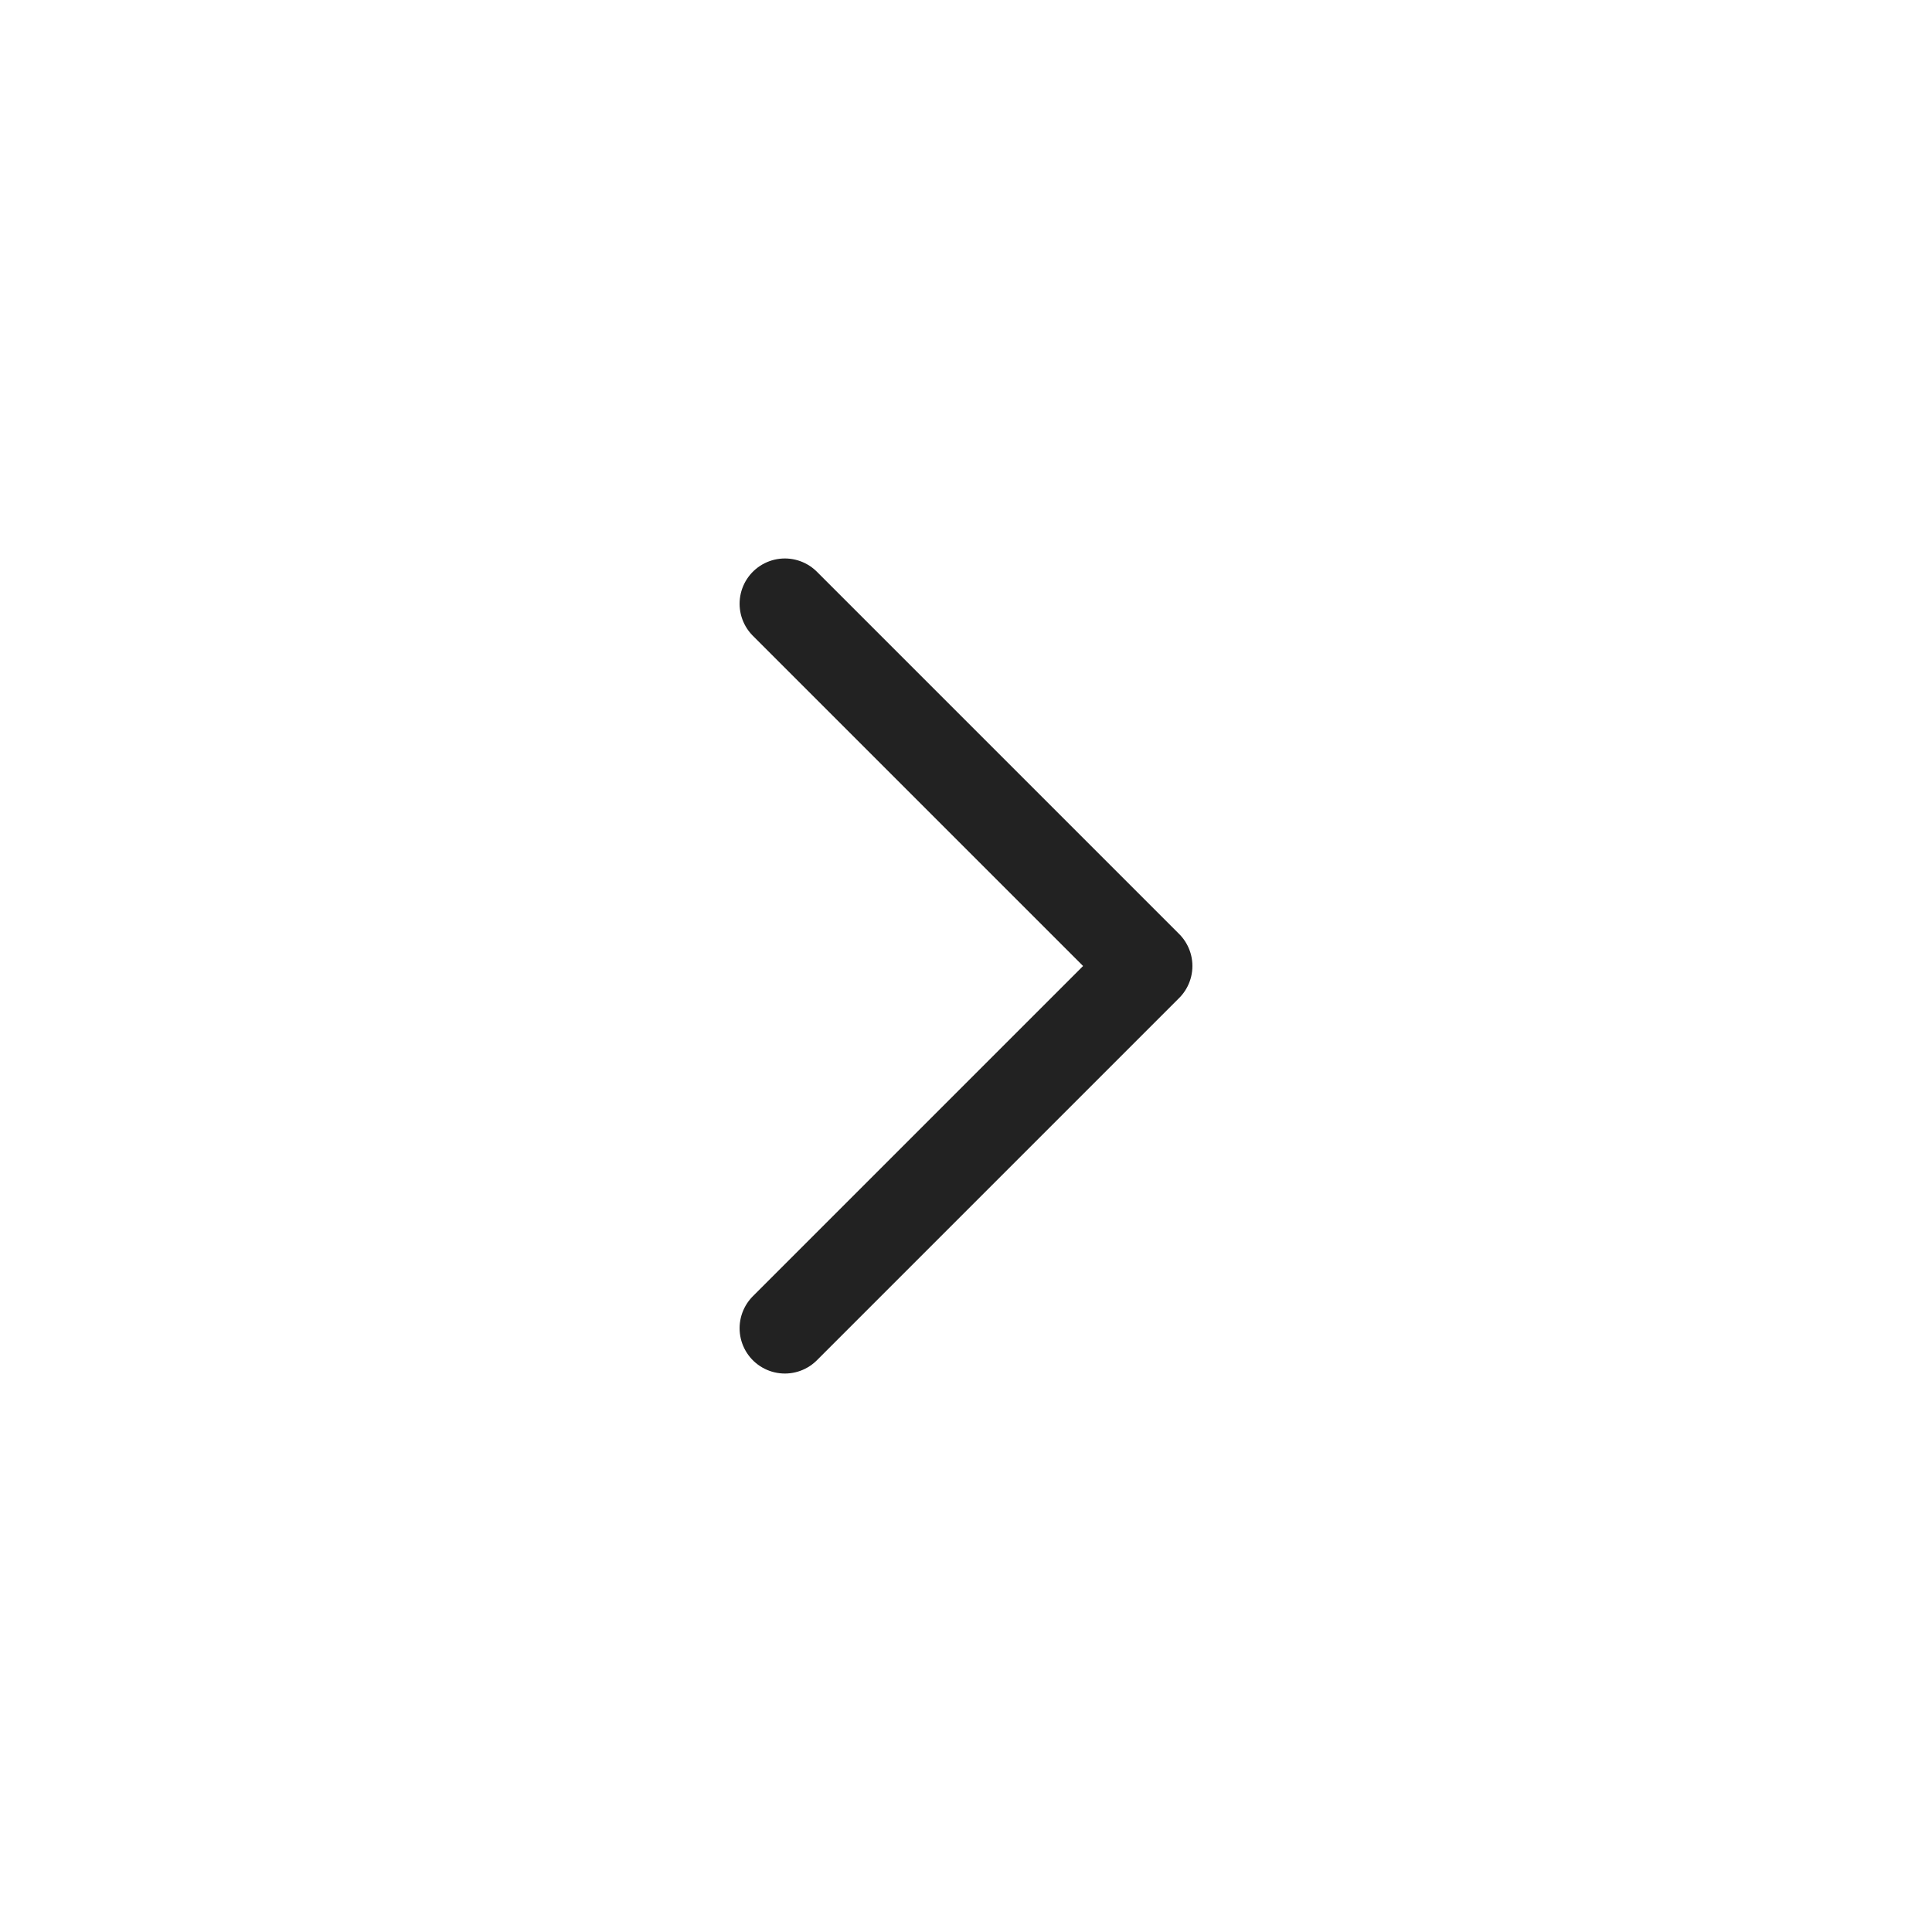
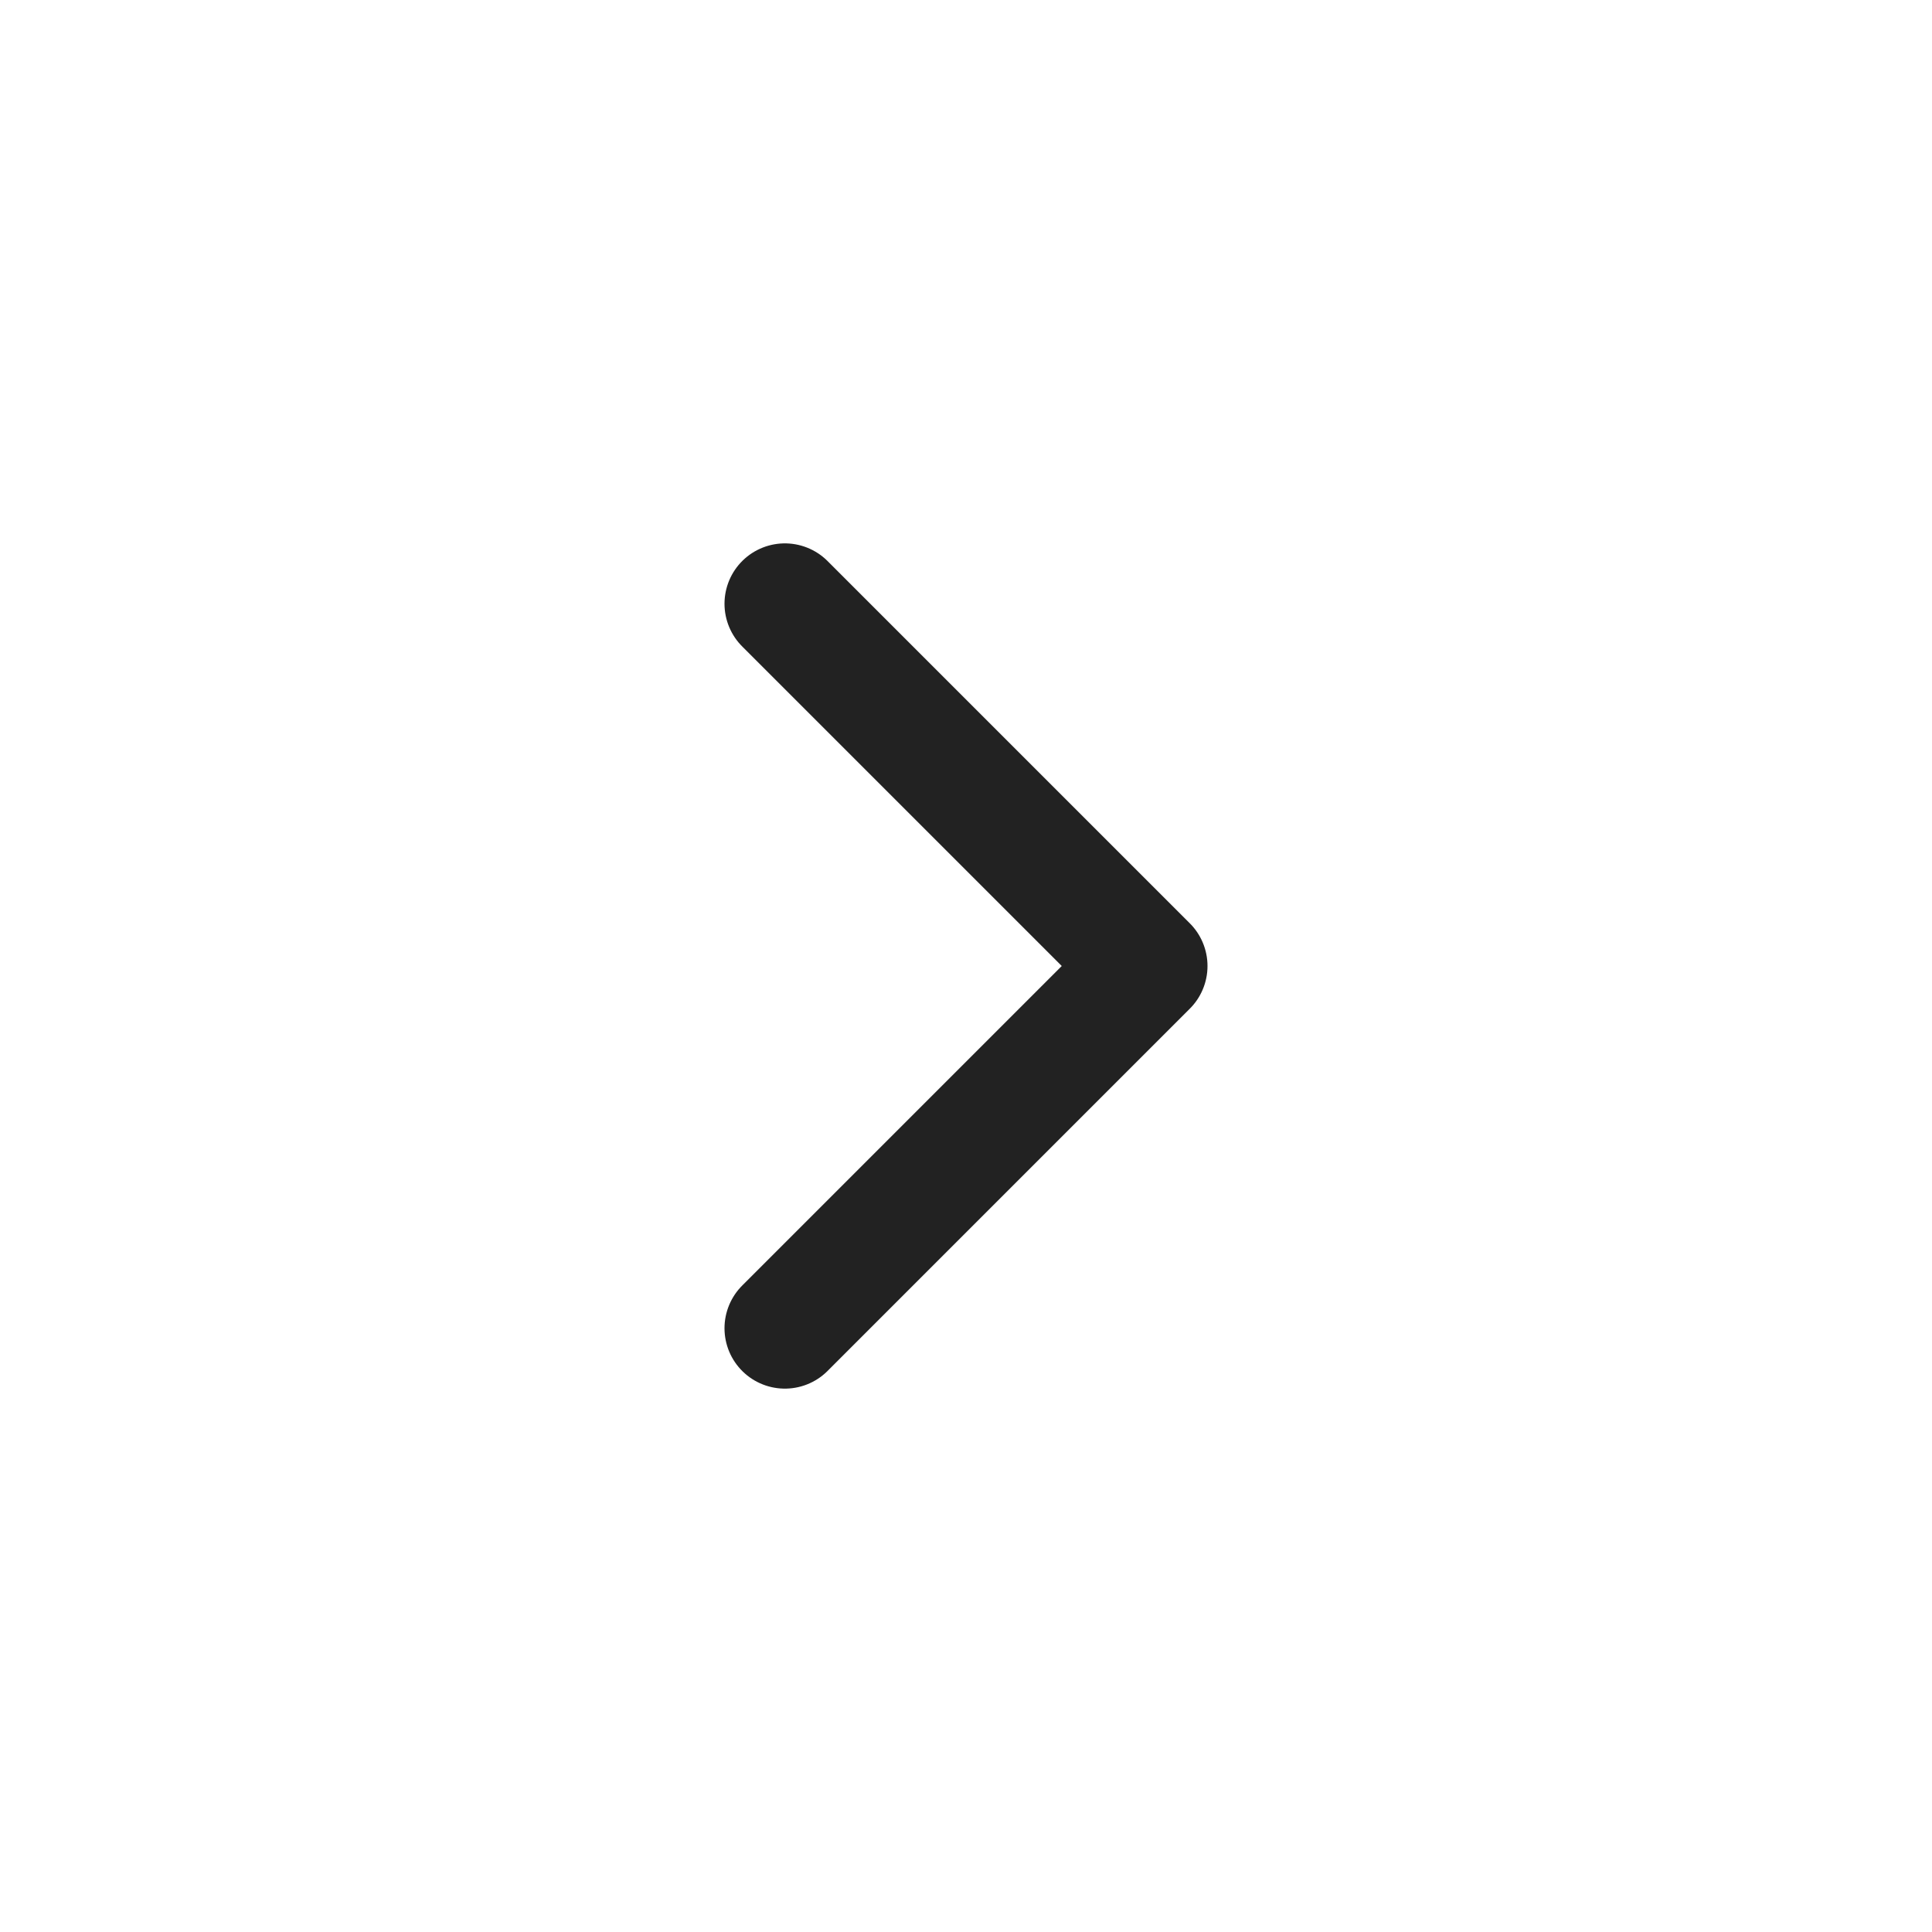
- <svg xmlns="http://www.w3.org/2000/svg" width="16" height="16" fill="none" stroke="#222" stroke-linecap="round" stroke-linejoin="round" stroke-width="1.5" viewBox="0 0 32 32">
+ <svg xmlns="http://www.w3.org/2000/svg" width="16" height="16" fill="none" stroke="#222" stroke-linecap="round" stroke-linejoin="round" stroke-width="2" viewBox="0 0 32 32">
  <path d="m13 22 6-6-6-6" />
</svg>
